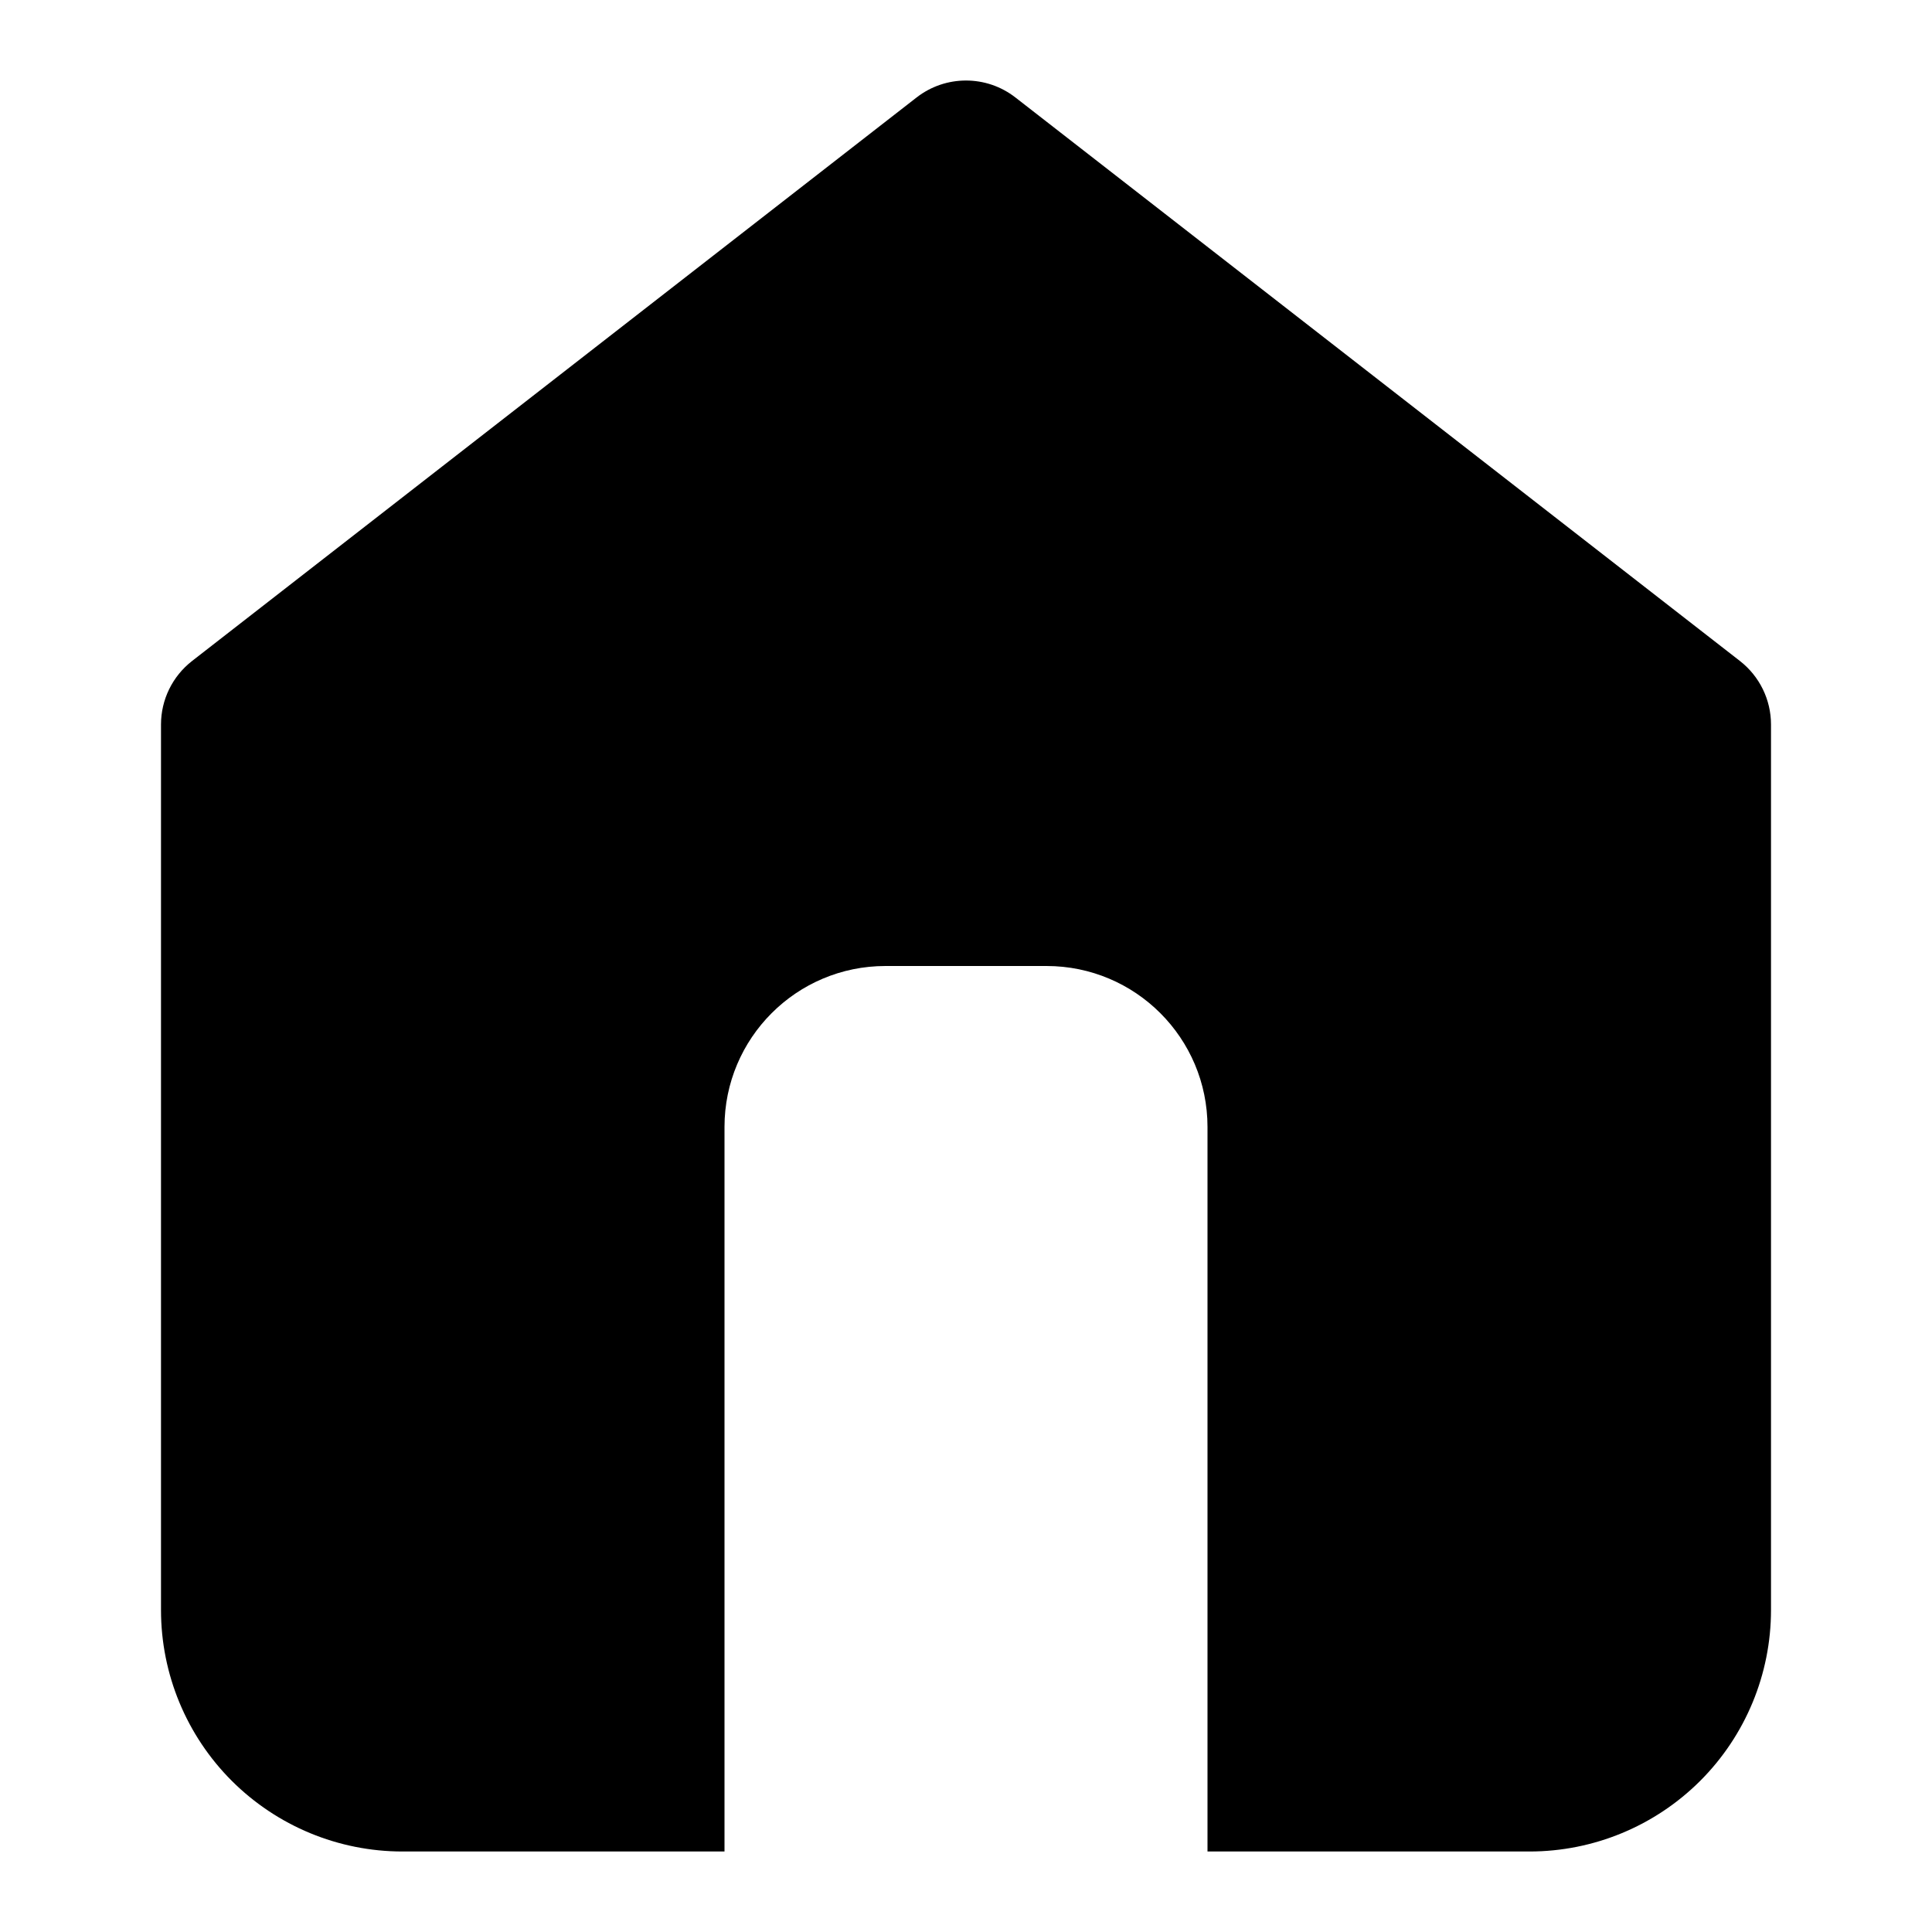
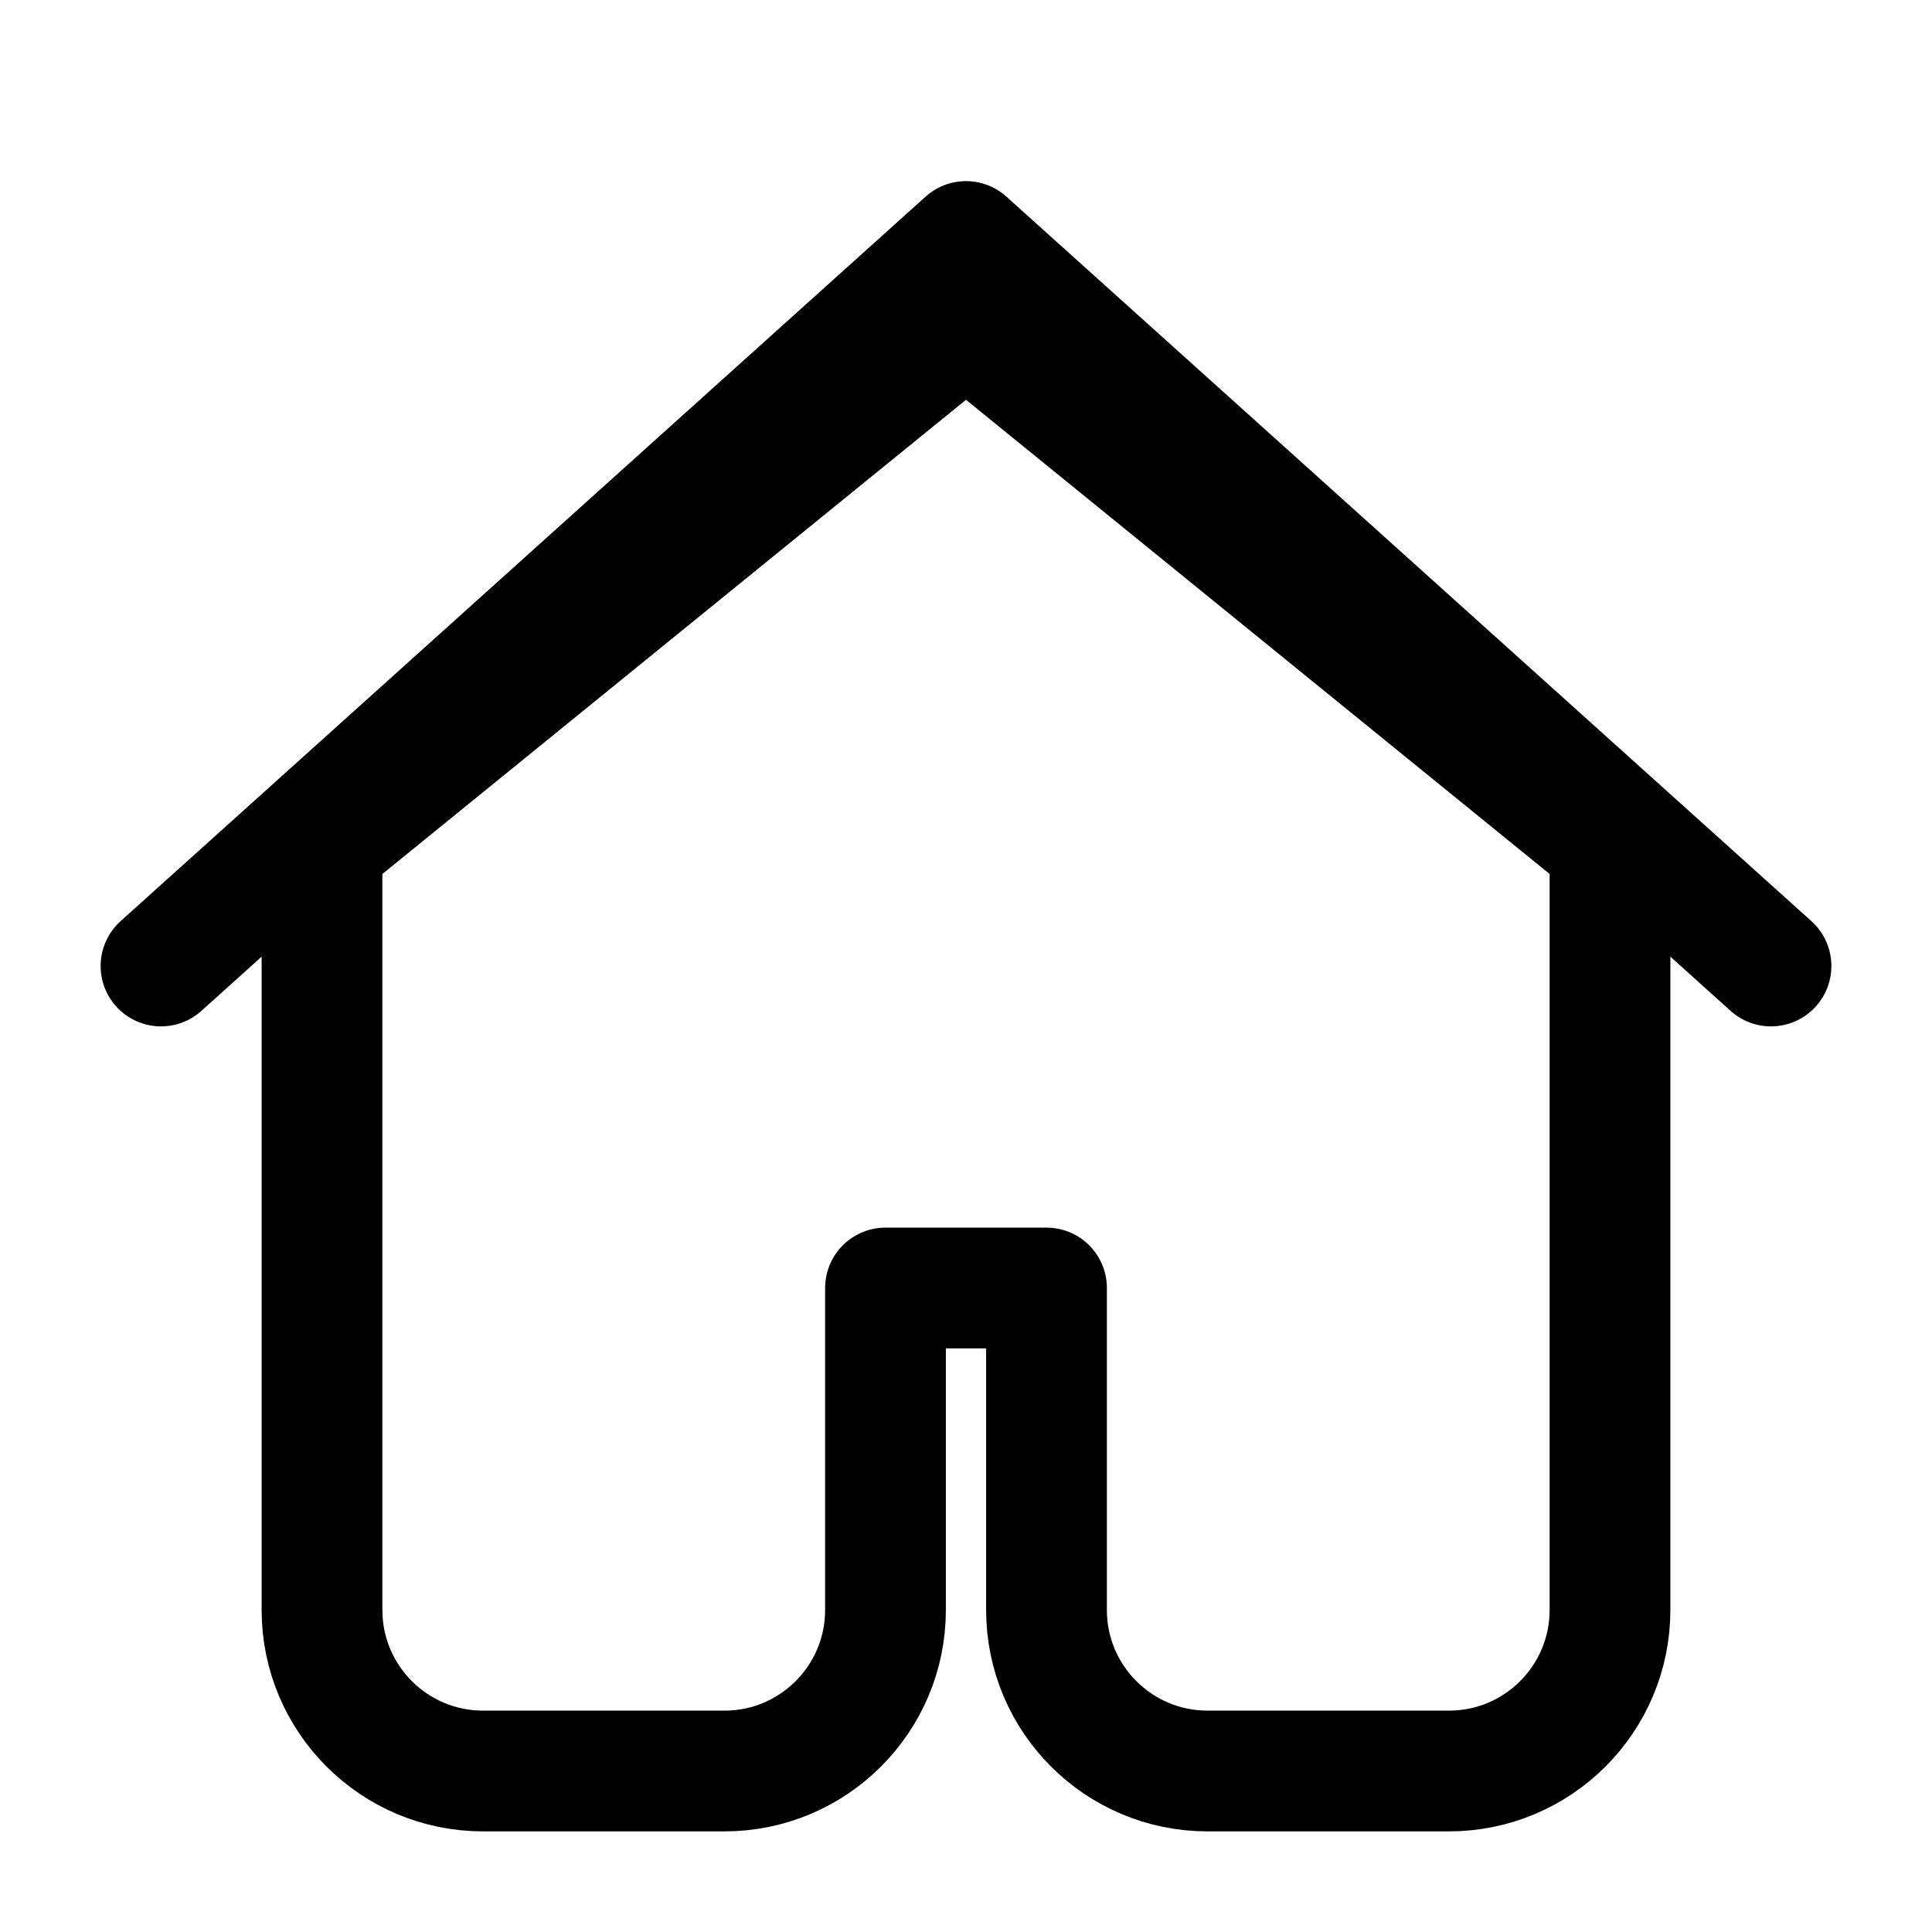
<svg xmlns="http://www.w3.org/2000/svg" width="24" height="24" viewBox="0 0 24 24" fill="none">
-   <path d="M11.386 1.211C11.747 0.93 12.253 0.93 12.614 1.211L21.614 8.211C21.858 8.401 22 8.692 22 9V20C22 20.796 21.684 21.559 21.121 22.122C20.558 22.684 19.796 23 19 23H15V14C15 12.896 14.105 12 13 12H11C9.895 12 9 12.896 9 14V23H5C4.204 23 3.442 22.684 2.879 22.122C2.316 21.559 2 20.796 2 20V9C2 8.692 2.142 8.401 2.386 8.211L11.386 1.211Z" fill="black" />
+   <path d="M4 10.5L12 4L20 10.5V20C20 21.104 19.104 22 18 22H15C13.896 22 13 21.104 13 20V16H11V20C11 21.104 10.104 22 9 22H6C4.896 22 4 21.104 4 20V10.5Z" stroke="currentColor" stroke-width="1.5" stroke-linecap="round" stroke-linejoin="round" />
+   <path d="M2 12L12 3L22 12" stroke="currentColor" stroke-width="1.5" stroke-linecap="round" stroke-linejoin="round" />
</svg>
